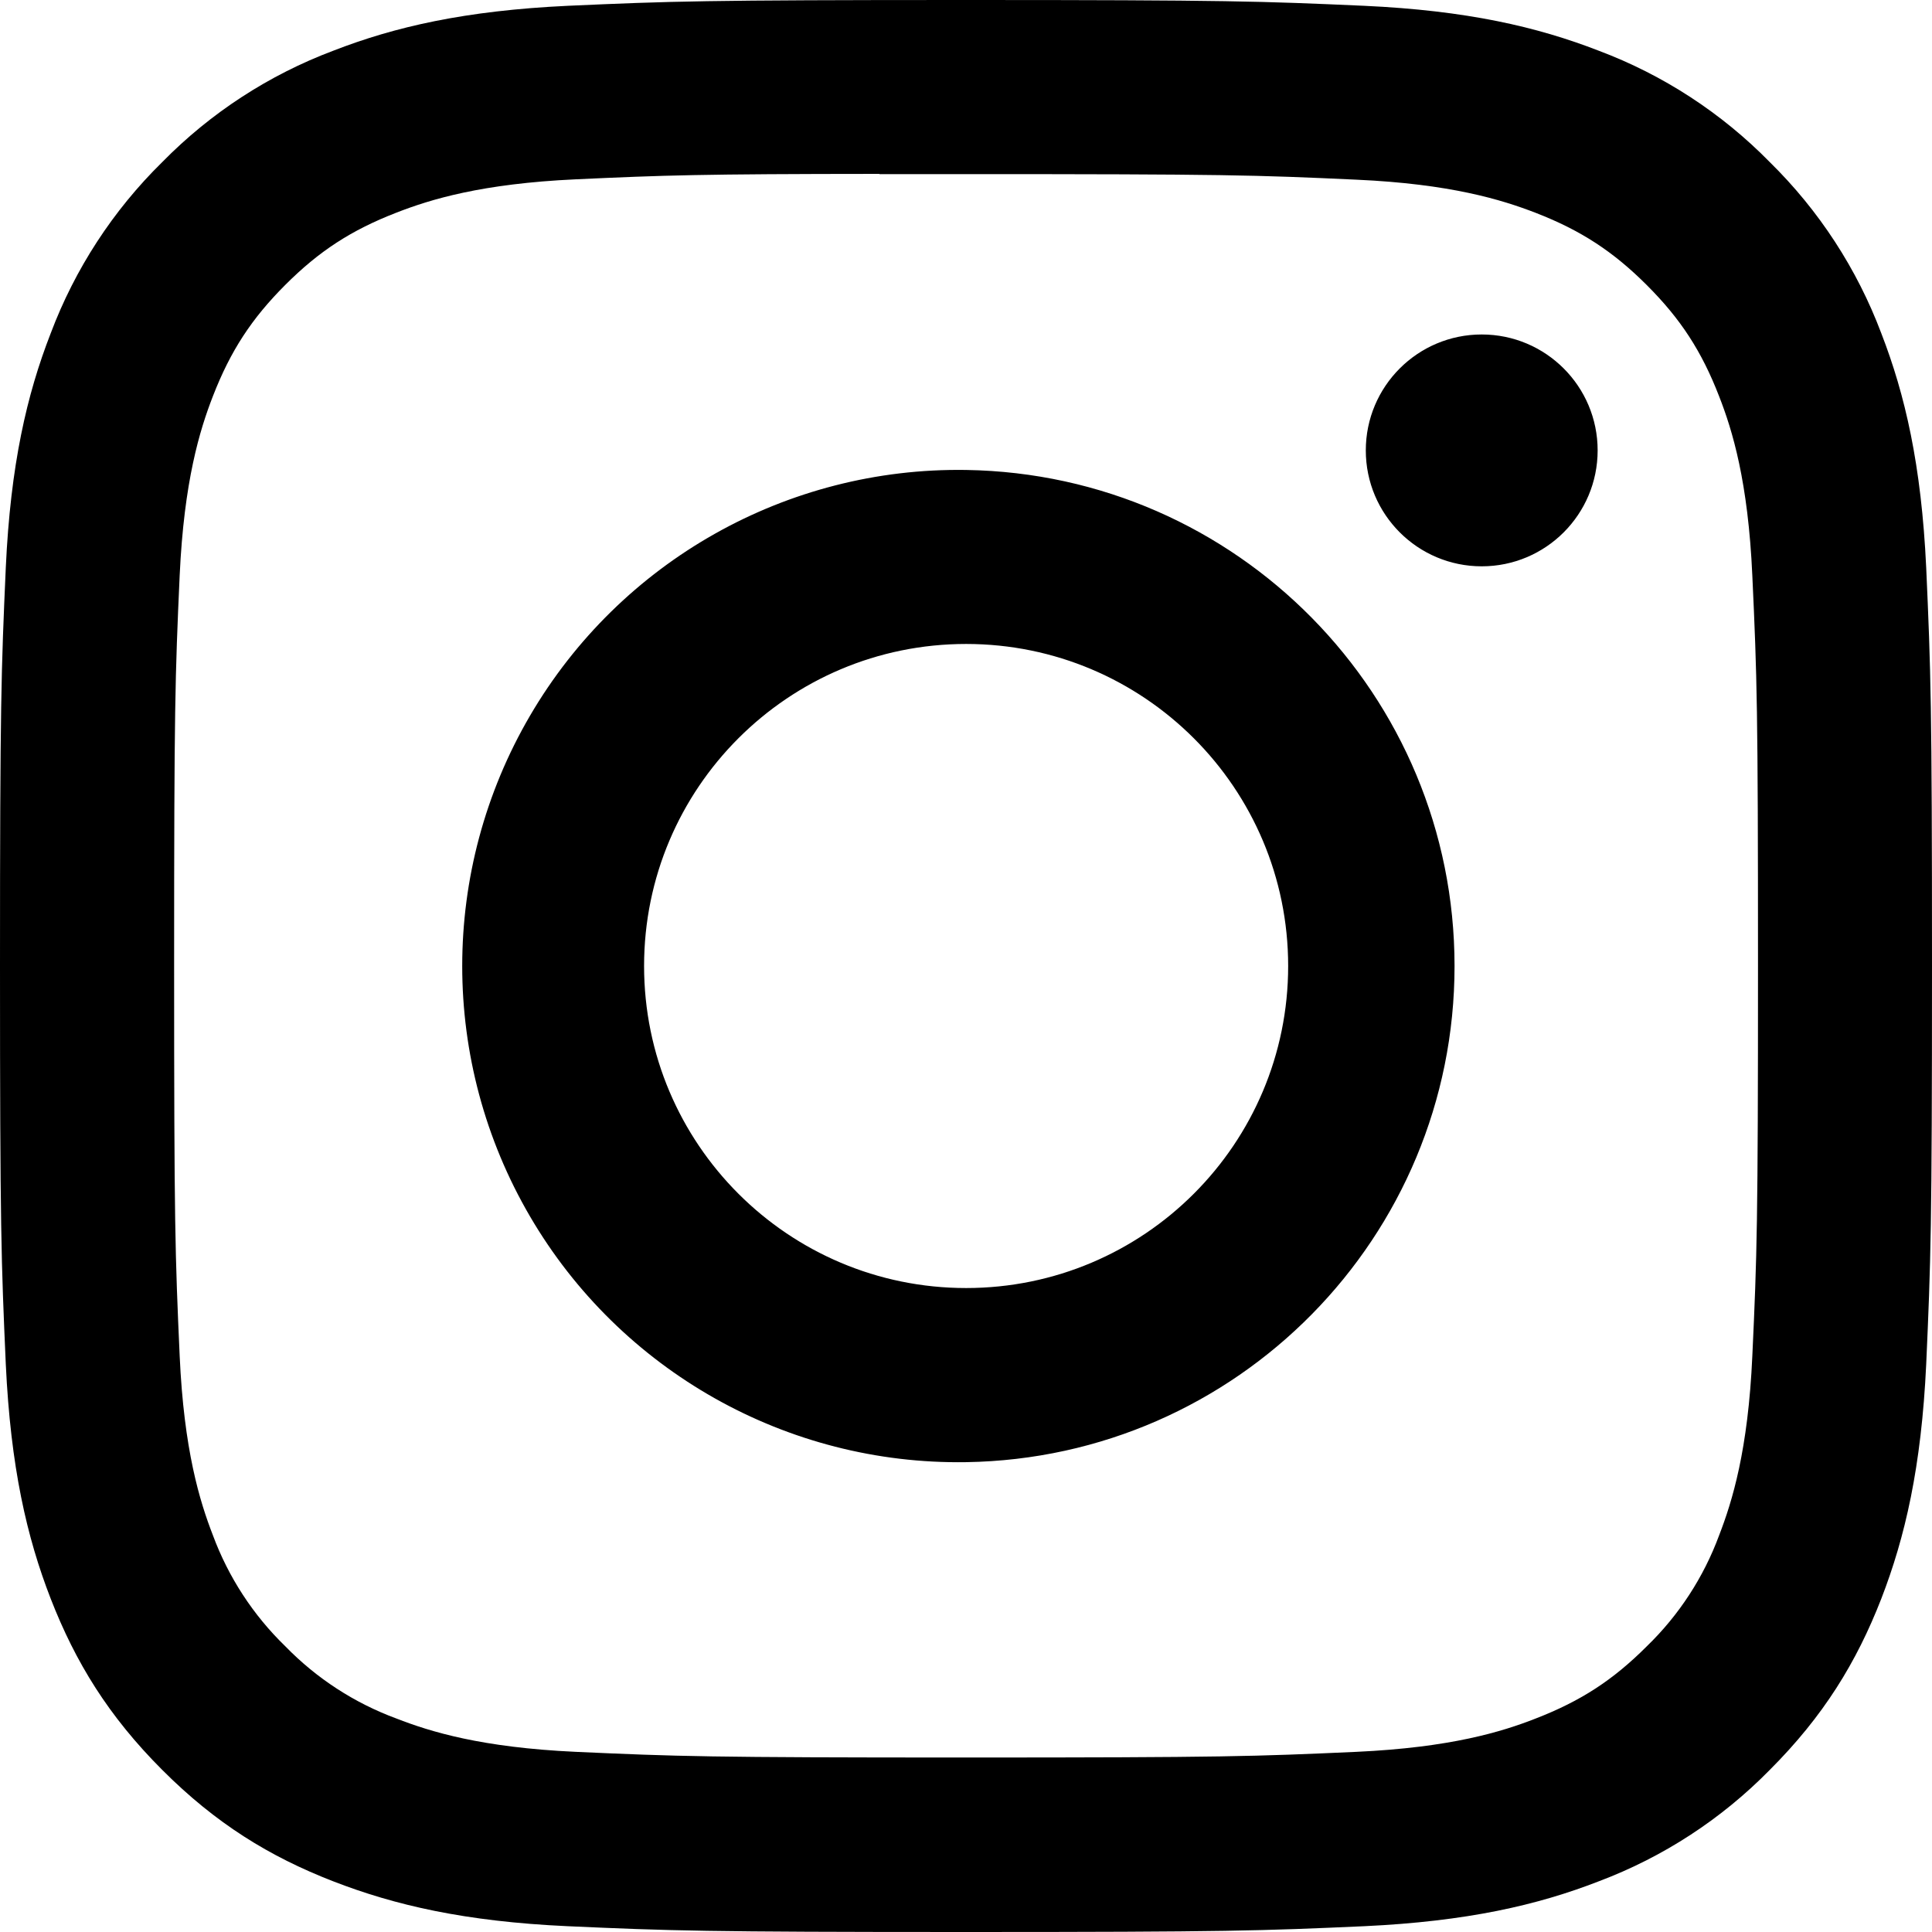
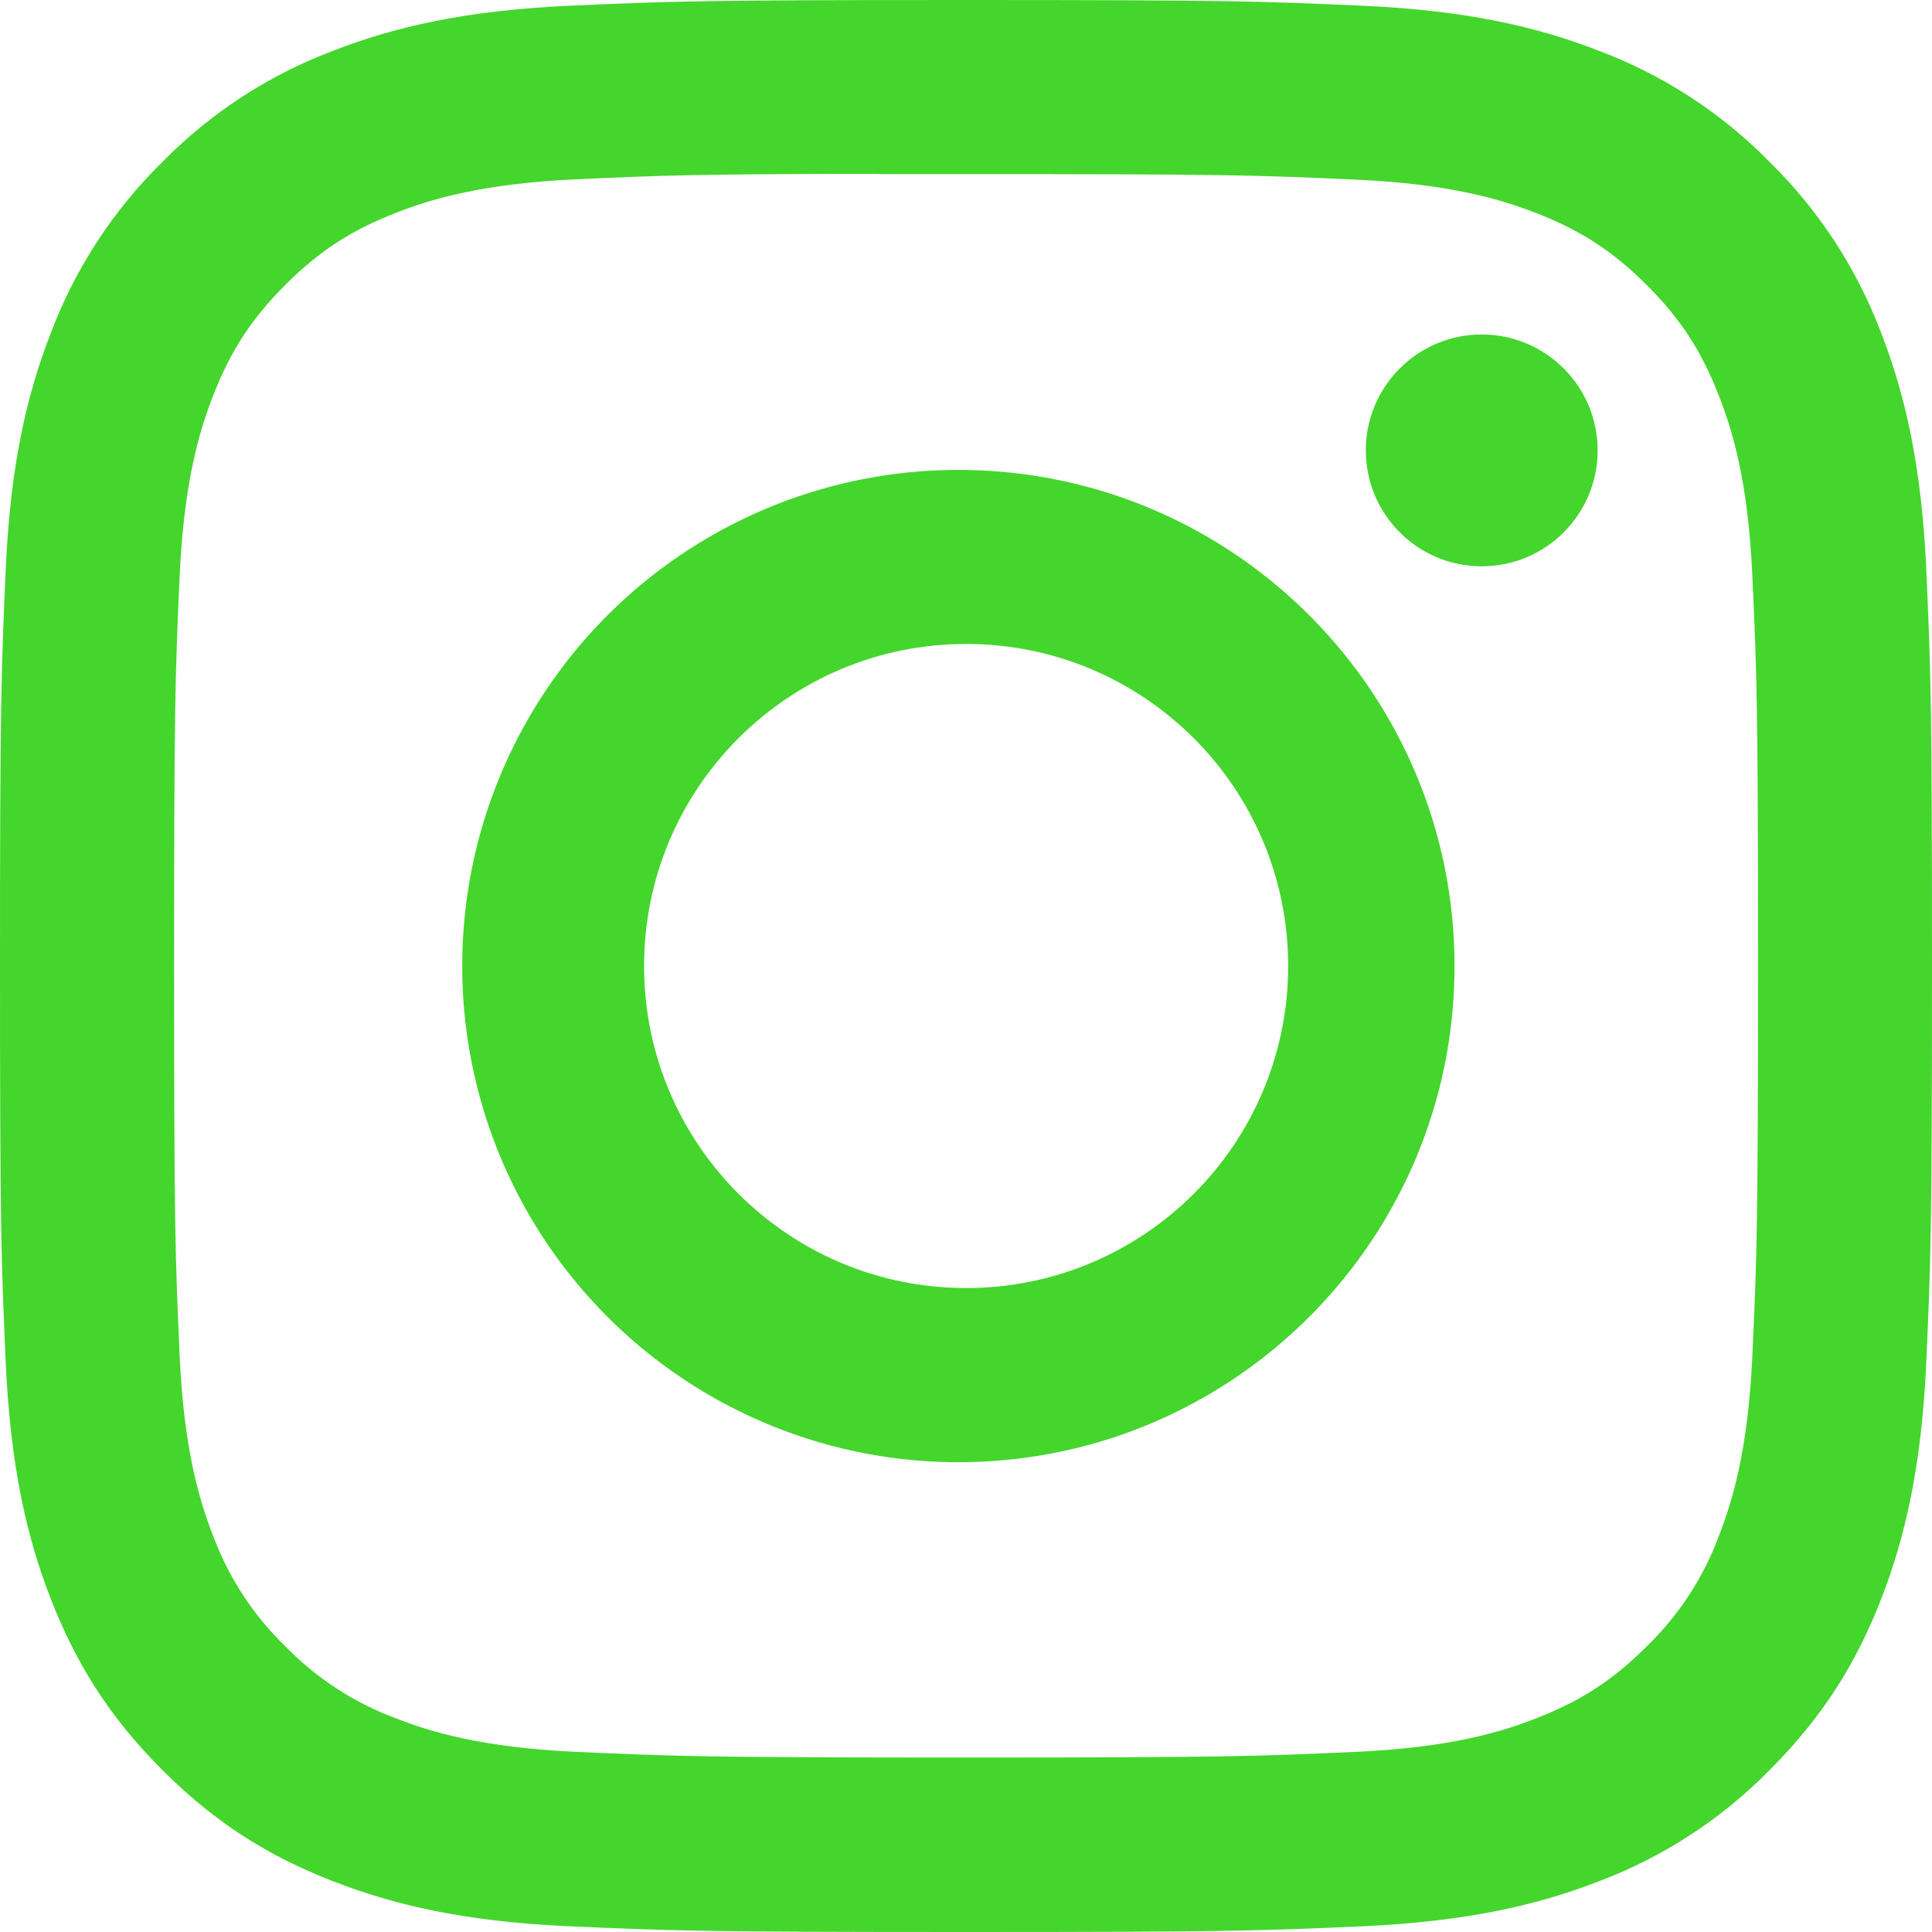
- <svg xmlns="http://www.w3.org/2000/svg" width="16" height="16" fill="currentColor" class="bi bi-instagram" viewBox="0 0 16 16">
+ <svg xmlns="http://www.w3.org/2000/svg" width="16" height="16" fill="#44d62c" class="bi bi-instagram" viewBox="0 0 16 16">
  <path d="M8 0C5.829 0 5.556.01 4.703.048 3.85.088 3.269.222 2.76.42a3.917 3.917 0 0 0-1.417.923A3.927 3.927 0 0 0 .42 2.76C.222 3.268.087 3.85.048 4.7.01 5.555 0 5.827 0 8.001c0 2.172.01 2.444.048 3.297.04.852.174 1.433.372 1.942.205.526.478.972.923 1.417.444.445.89.719 1.416.923.51.198 1.09.333 1.942.372C5.555 15.99 5.827 16 8 16s2.444-.01 3.298-.048c.851-.04 1.434-.174 1.943-.372a3.916 3.916 0 0 0 1.416-.923c.445-.445.718-.891.923-1.417.197-.509.332-1.09.372-1.942C15.99 10.445 16 10.173 16 8s-.01-2.445-.048-3.299c-.04-.851-.175-1.433-.372-1.941a3.926 3.926 0 0 0-.923-1.417A3.911 3.911 0 0 0 13.24.42c-.51-.198-1.092-.333-1.943-.372C10.443.01 10.172 0 7.998 0h.003zm-.717 1.442h.718c2.136 0 2.389.007 3.232.046.78.035 1.204.166 1.486.275.373.145.64.319.92.599.28.28.453.546.598.92.11.281.24.705.275 1.485.039.843.047 1.096.047 3.231s-.008 2.389-.047 3.232c-.035.78-.166 1.203-.275 1.485a2.47 2.47 0 0 1-.599.919c-.28.28-.546.453-.92.598-.28.11-.704.24-1.485.276-.843.038-1.096.047-3.232.047s-2.39-.009-3.233-.047c-.78-.036-1.203-.166-1.485-.276a2.478 2.478 0 0 1-.92-.598 2.48 2.48 0 0 1-.6-.92c-.109-.281-.24-.705-.275-1.485-.038-.843-.046-1.096-.046-3.233 0-2.136.008-2.388.046-3.231.036-.78.166-1.204.276-1.486.145-.373.319-.64.599-.92.28-.28.546-.453.92-.598.282-.11.705-.24 1.485-.276.738-.034 1.024-.044 2.515-.045v.002zm4.988 1.328a.96.96 0 1 0 0 1.92.96.96 0 0 0 0-1.92zm-4.27 1.122a4.109 4.109 0 1 0 0 8.217 4.109 4.109 0 0 0 0-8.217zm0 1.441a2.667 2.667 0 1 1 0 5.334 2.667 2.667 0 0 1 0-5.334z" />
</svg>
